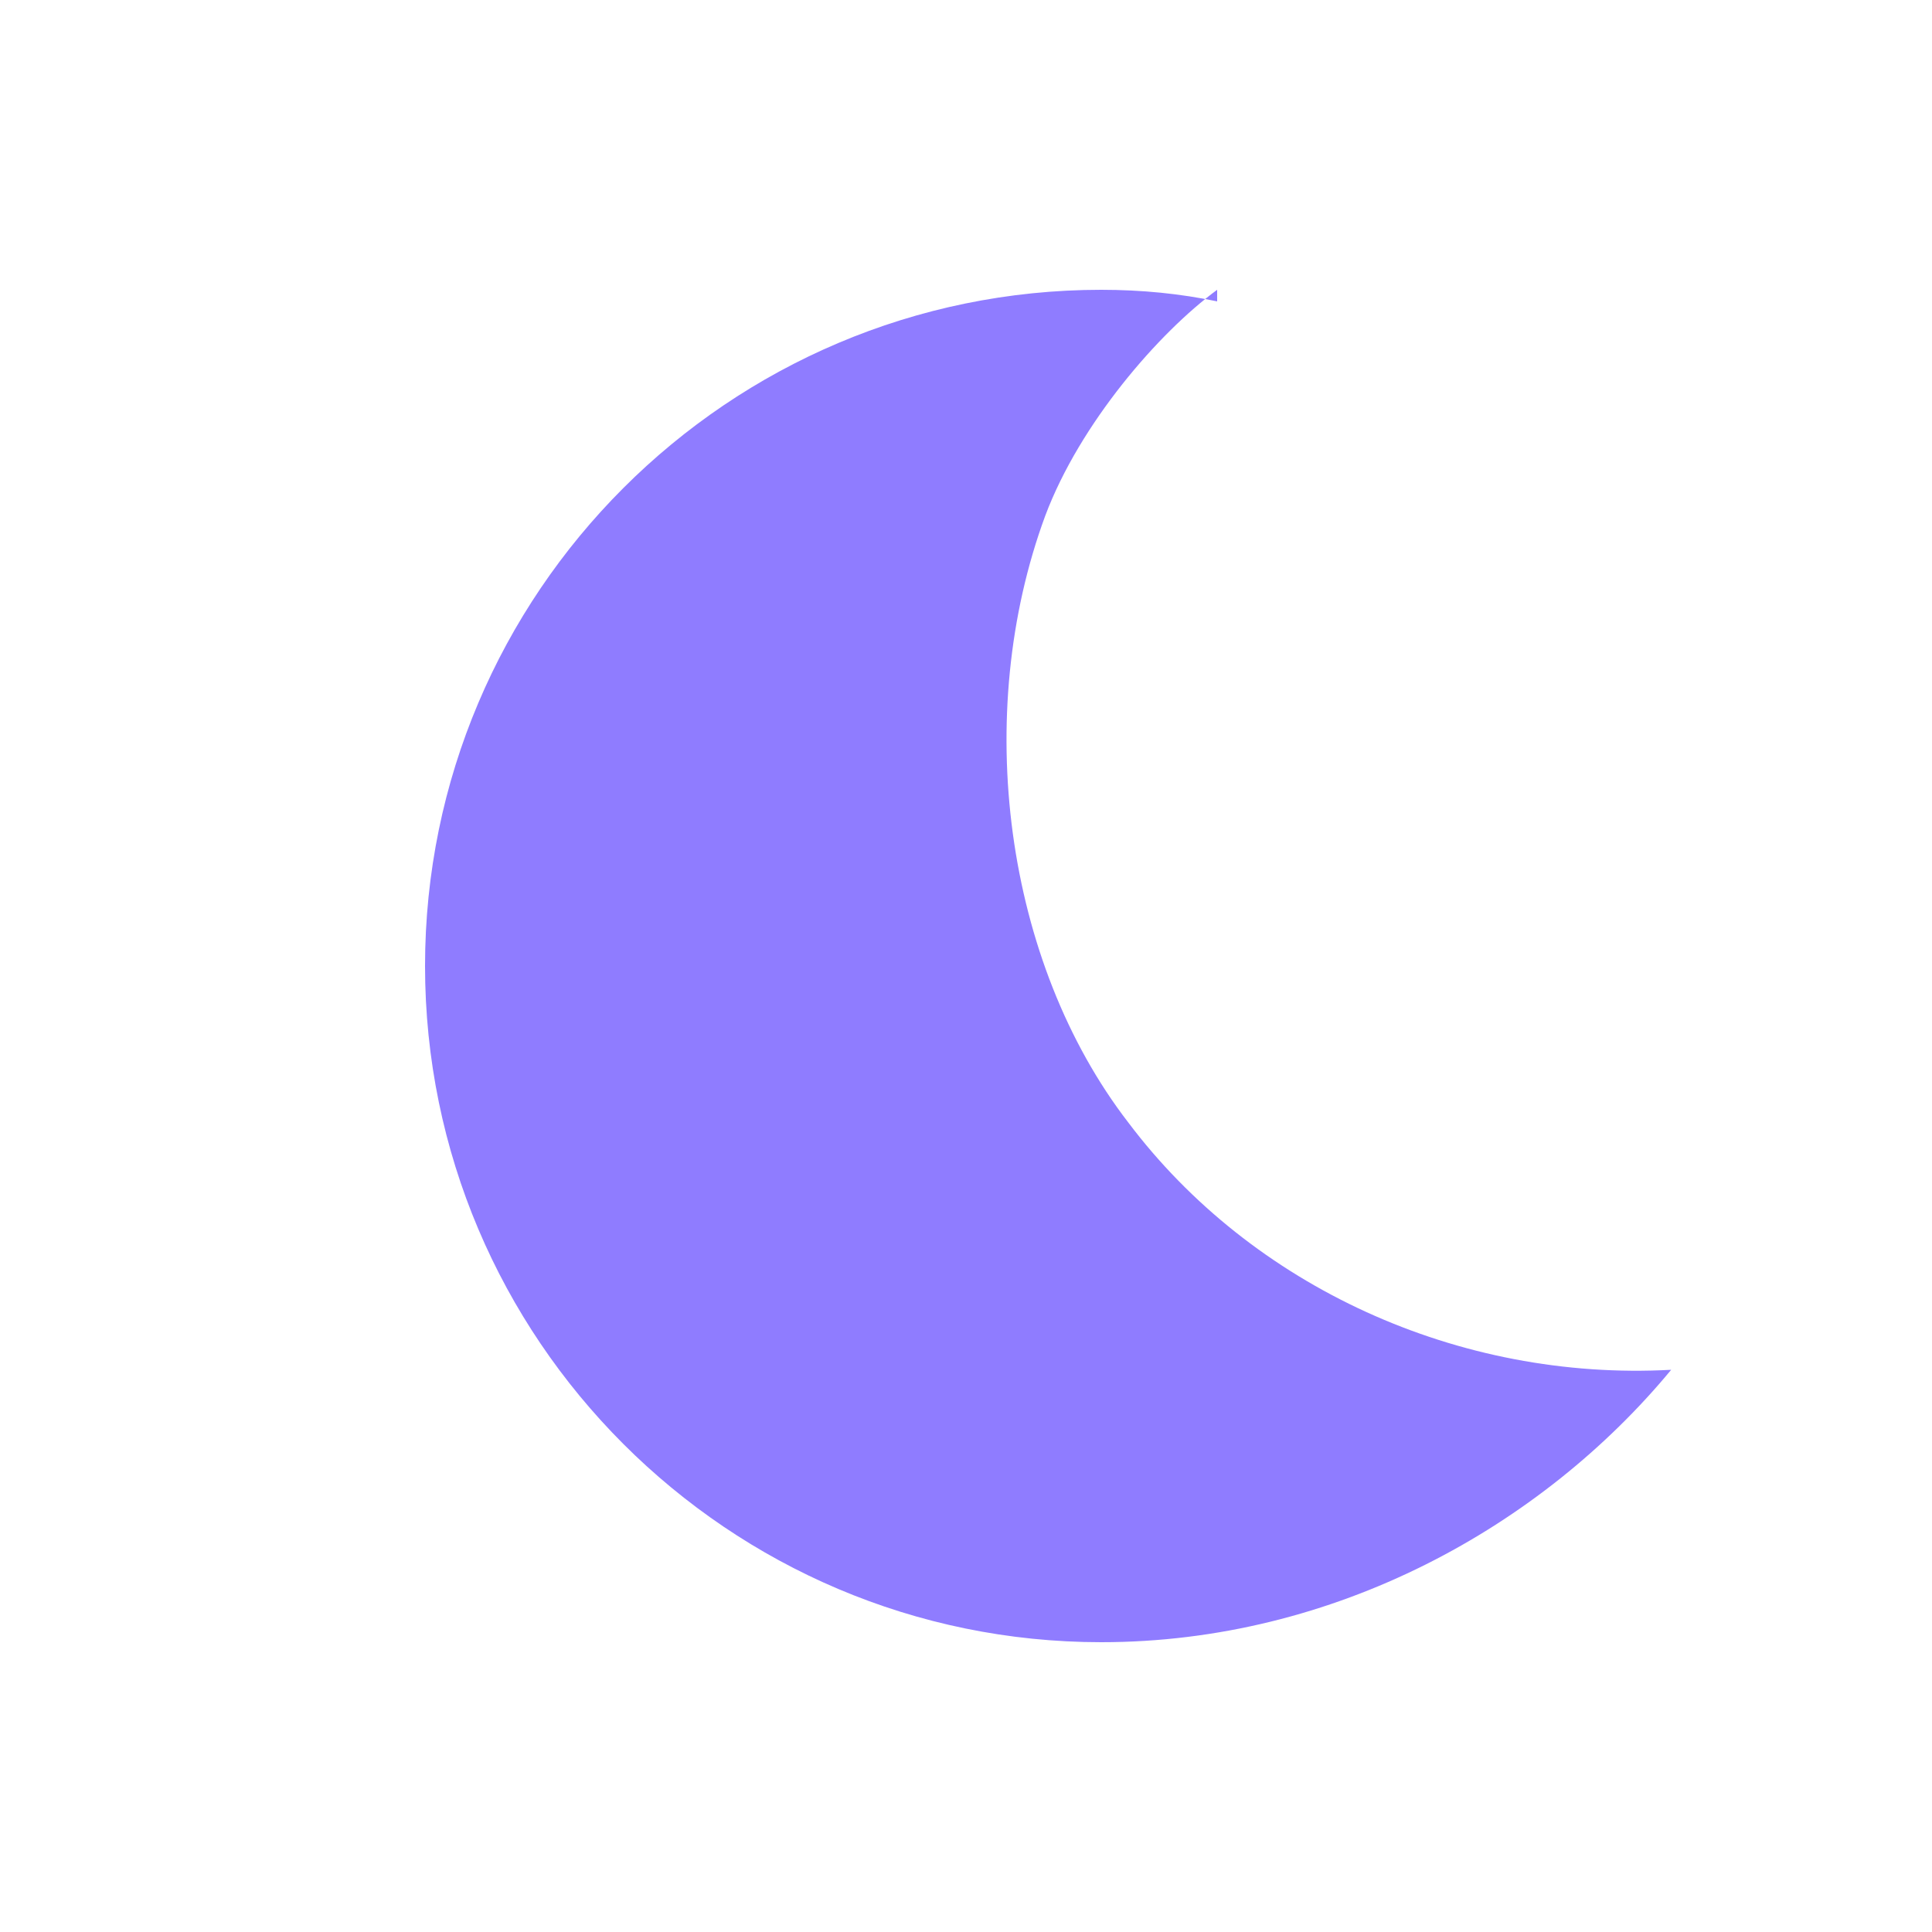
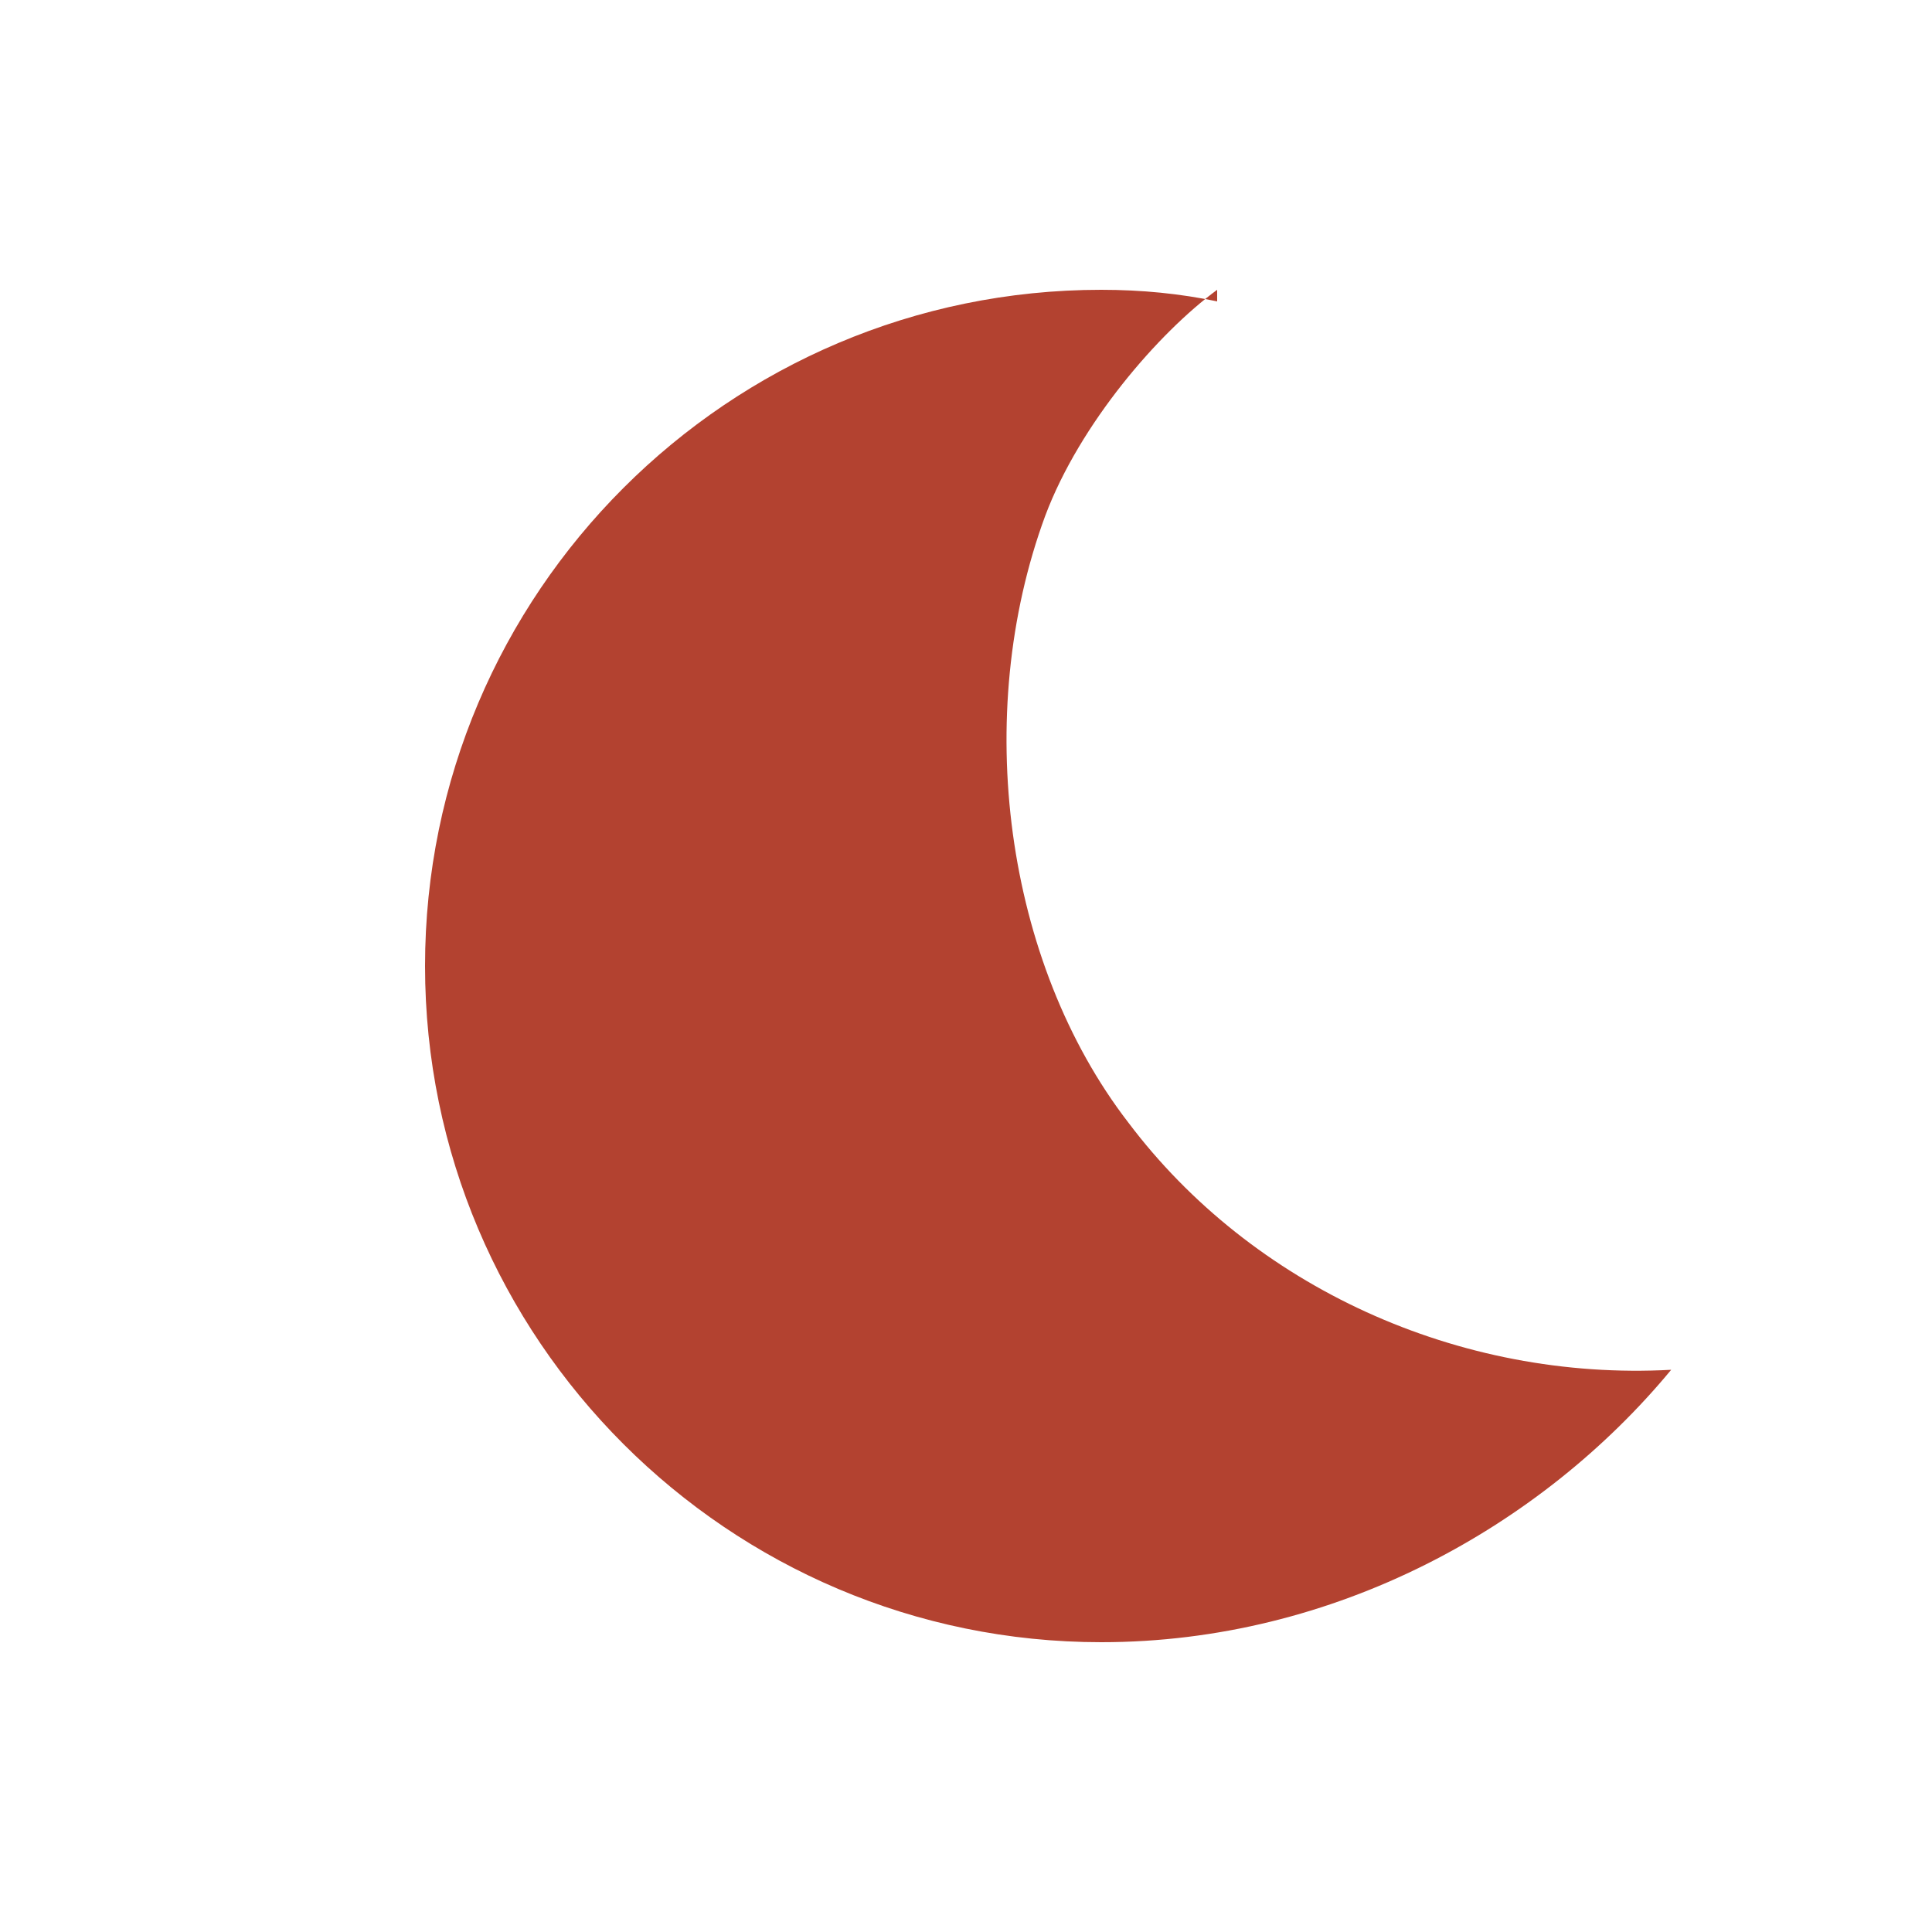
- <svg xmlns="http://www.w3.org/2000/svg" width="128" height="128" viewBox="0 0 100 100" fill="none" style="color:#8f7cff">
+ <svg xmlns="http://www.w3.org/2000/svg" width="128" height="128" viewBox="0 0 100 100" fill="none" style="color:#b34230">
  <path d="M63 15c-3 2.2-7.1 6.9-8.9 11.7C50.3 37 52 49.8 58.4 58.1c6.4 8.5 17.1 13.4 28.1 12.8C79.8 79 69.1 85 57 85 37.7 85 22 69.3 22 50s15.7-35 35-35c2.1 0 4.1.2 6 .6z" fill="currentColor" />
</svg>
